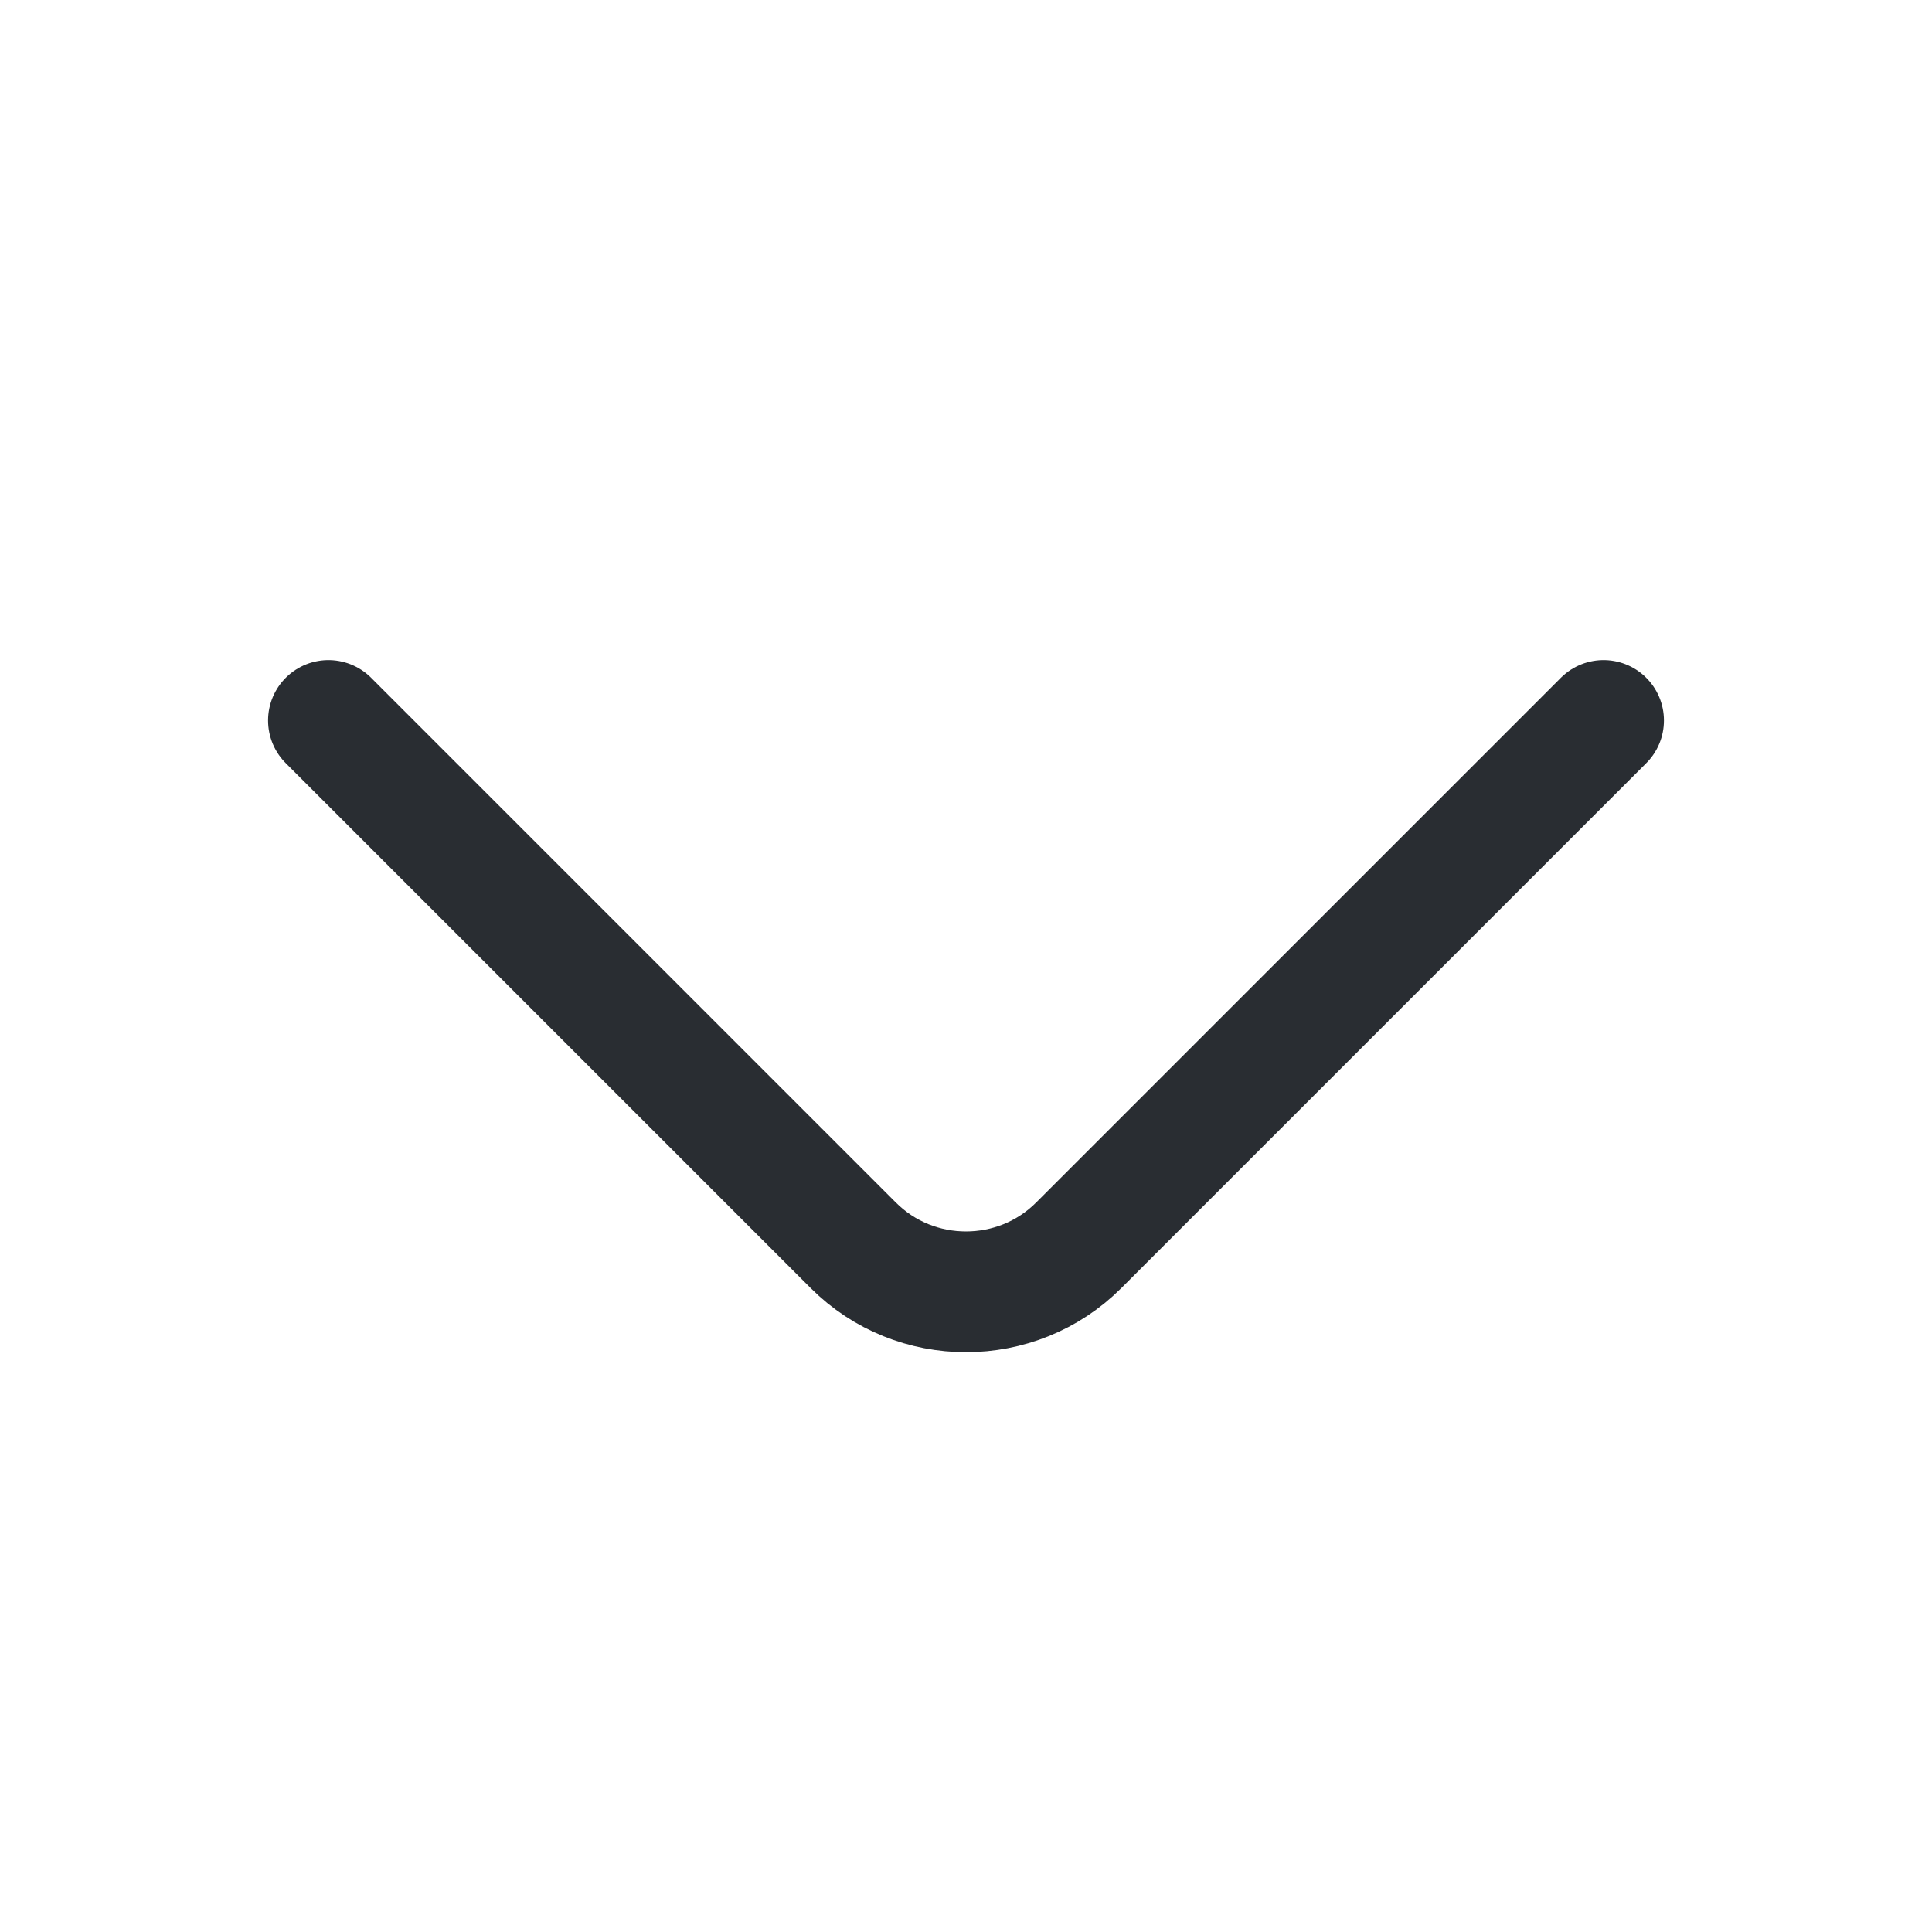
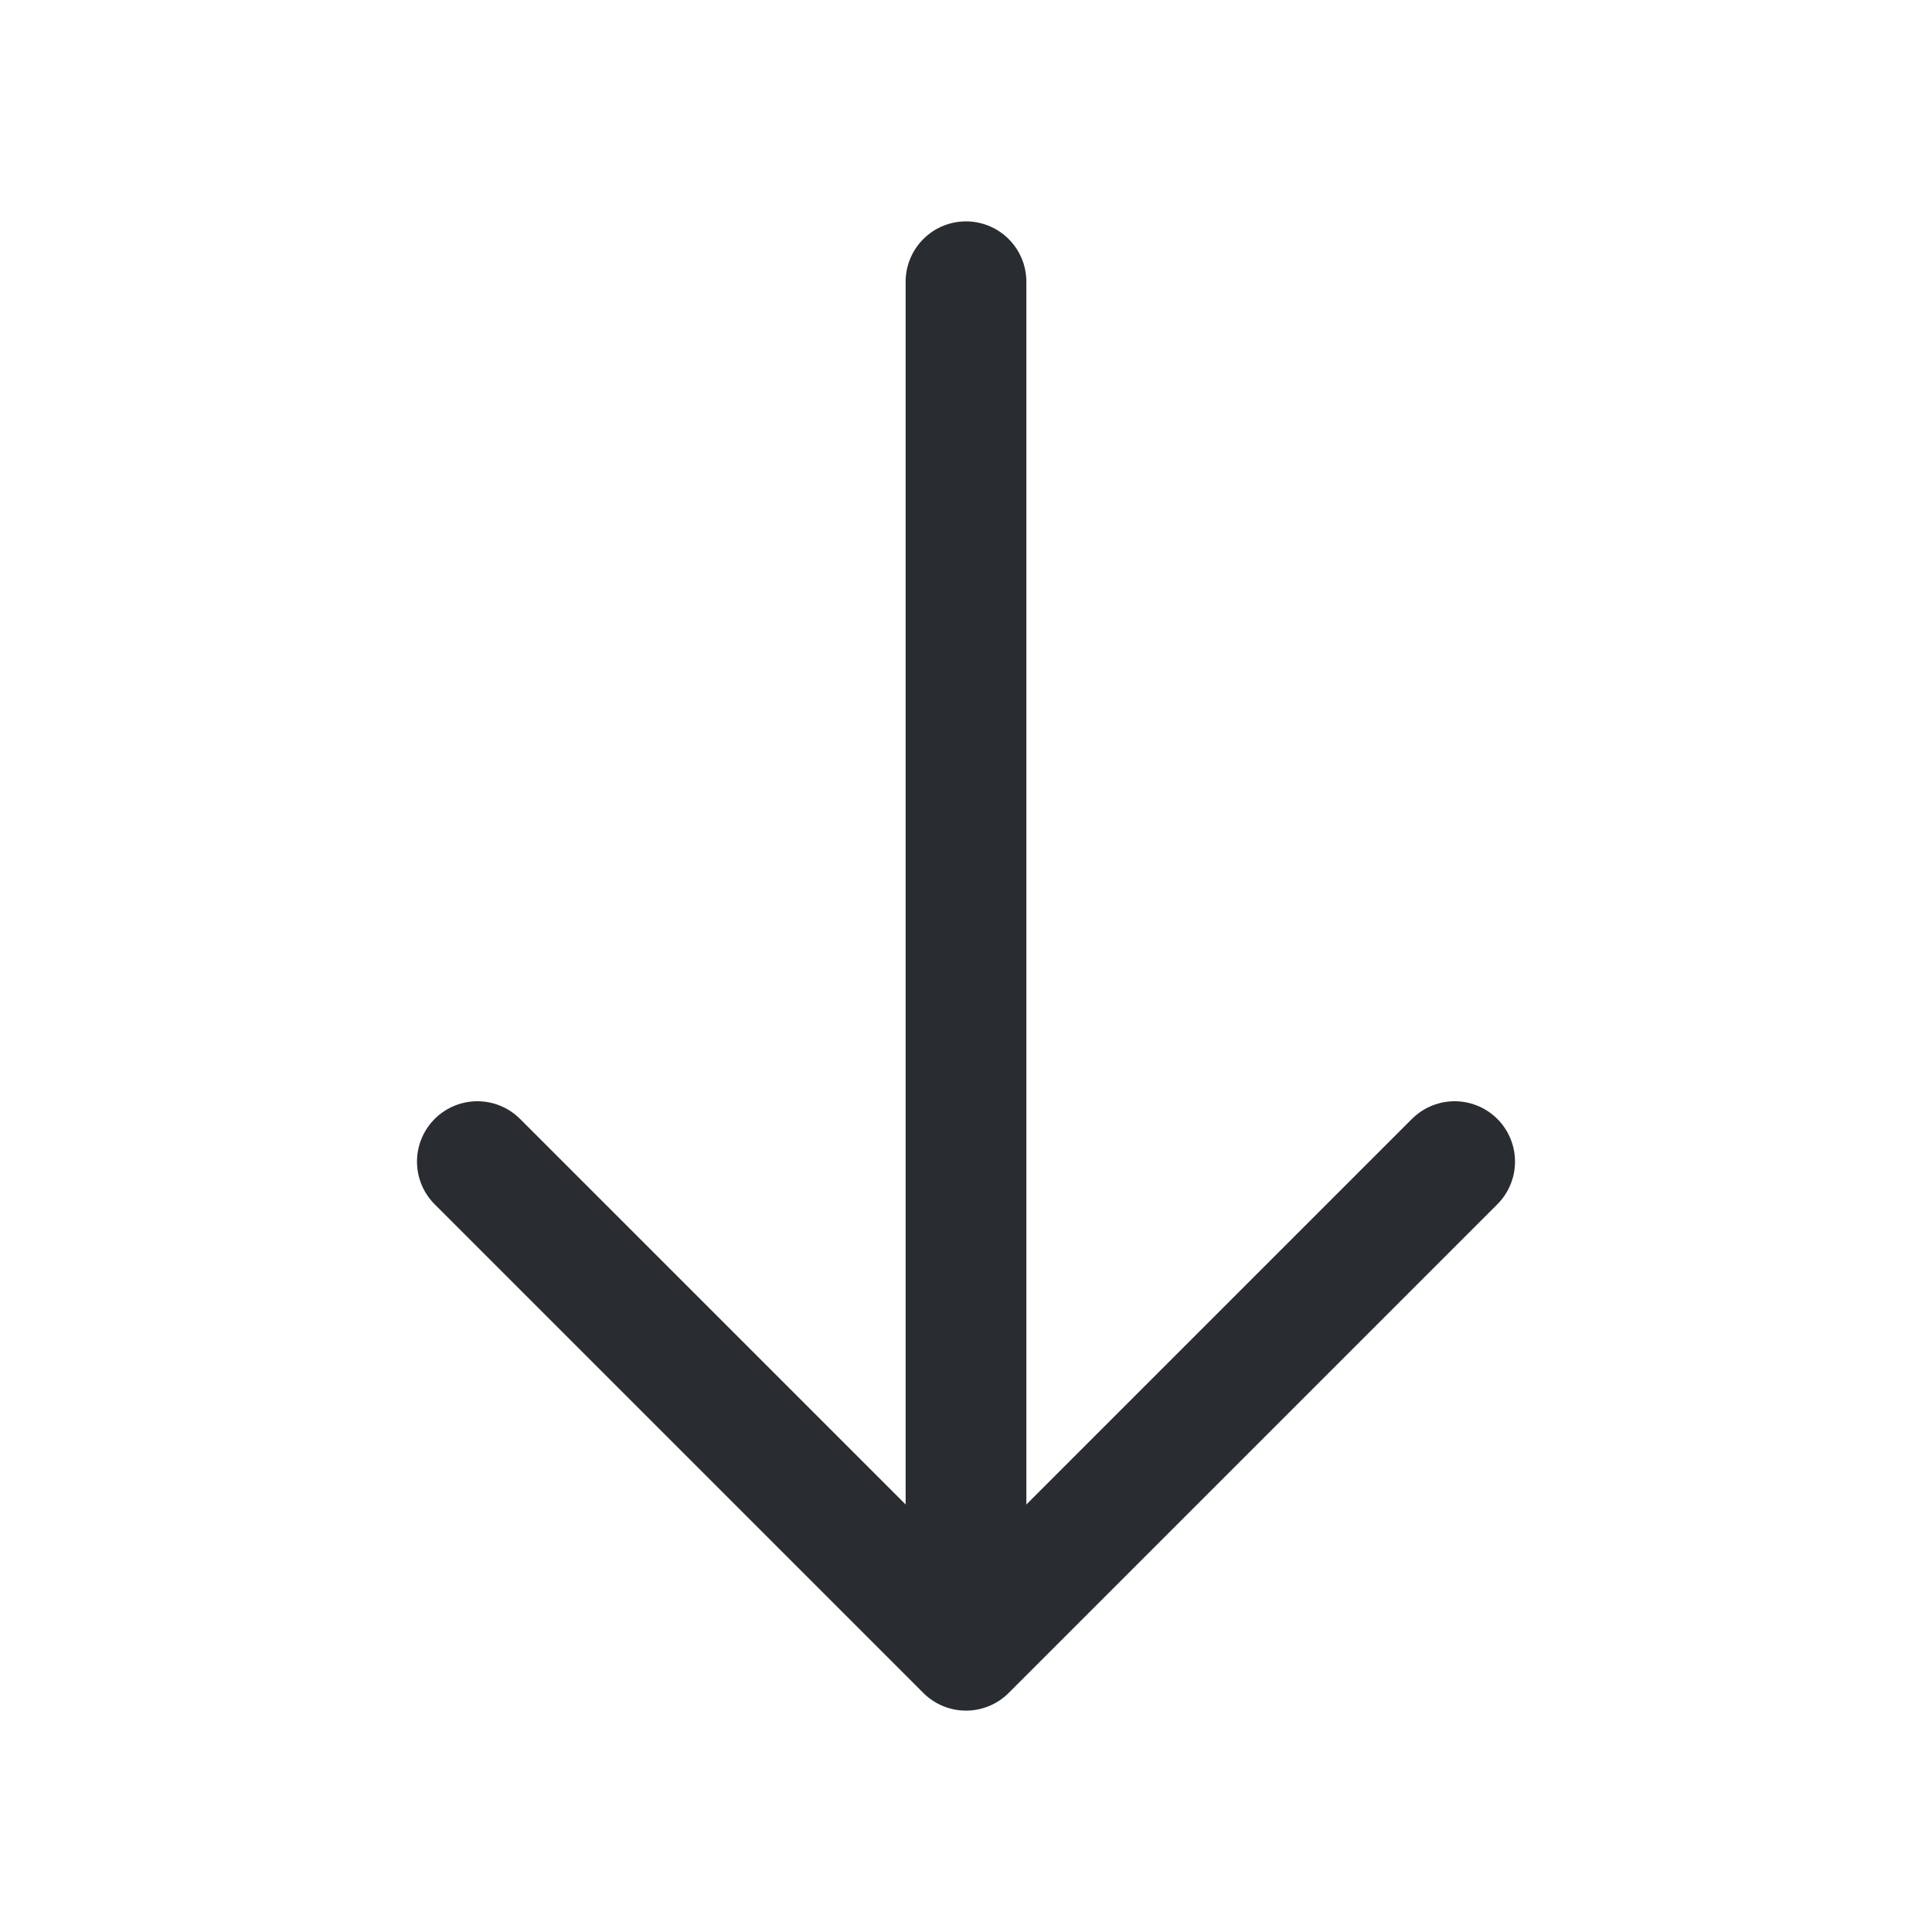
<svg xmlns="http://www.w3.org/2000/svg" width="24" height="24" viewBox="0 0 24 24" fill="none">
-   <path d="M19.92 8.95L13.4 15.47C12.63 16.24 11.37 16.24 10.6 15.47L4.08 8.95" stroke="#292D32" stroke-width="1.5" stroke-miterlimit="10" stroke-linecap="round" stroke-linejoin="round" />
+   <path d="M18.07 14.43L12 20.5L5.93 14.43" stroke="#292D32" stroke-width="1.5" stroke-miterlimit="10" stroke-linecap="round" stroke-linejoin="round" />
+   <path d="M12 3.5V20.33" stroke="#292D32" stroke-width="1.5" stroke-miterlimit="10" stroke-linecap="round" stroke-linejoin="round" />
</svg>
